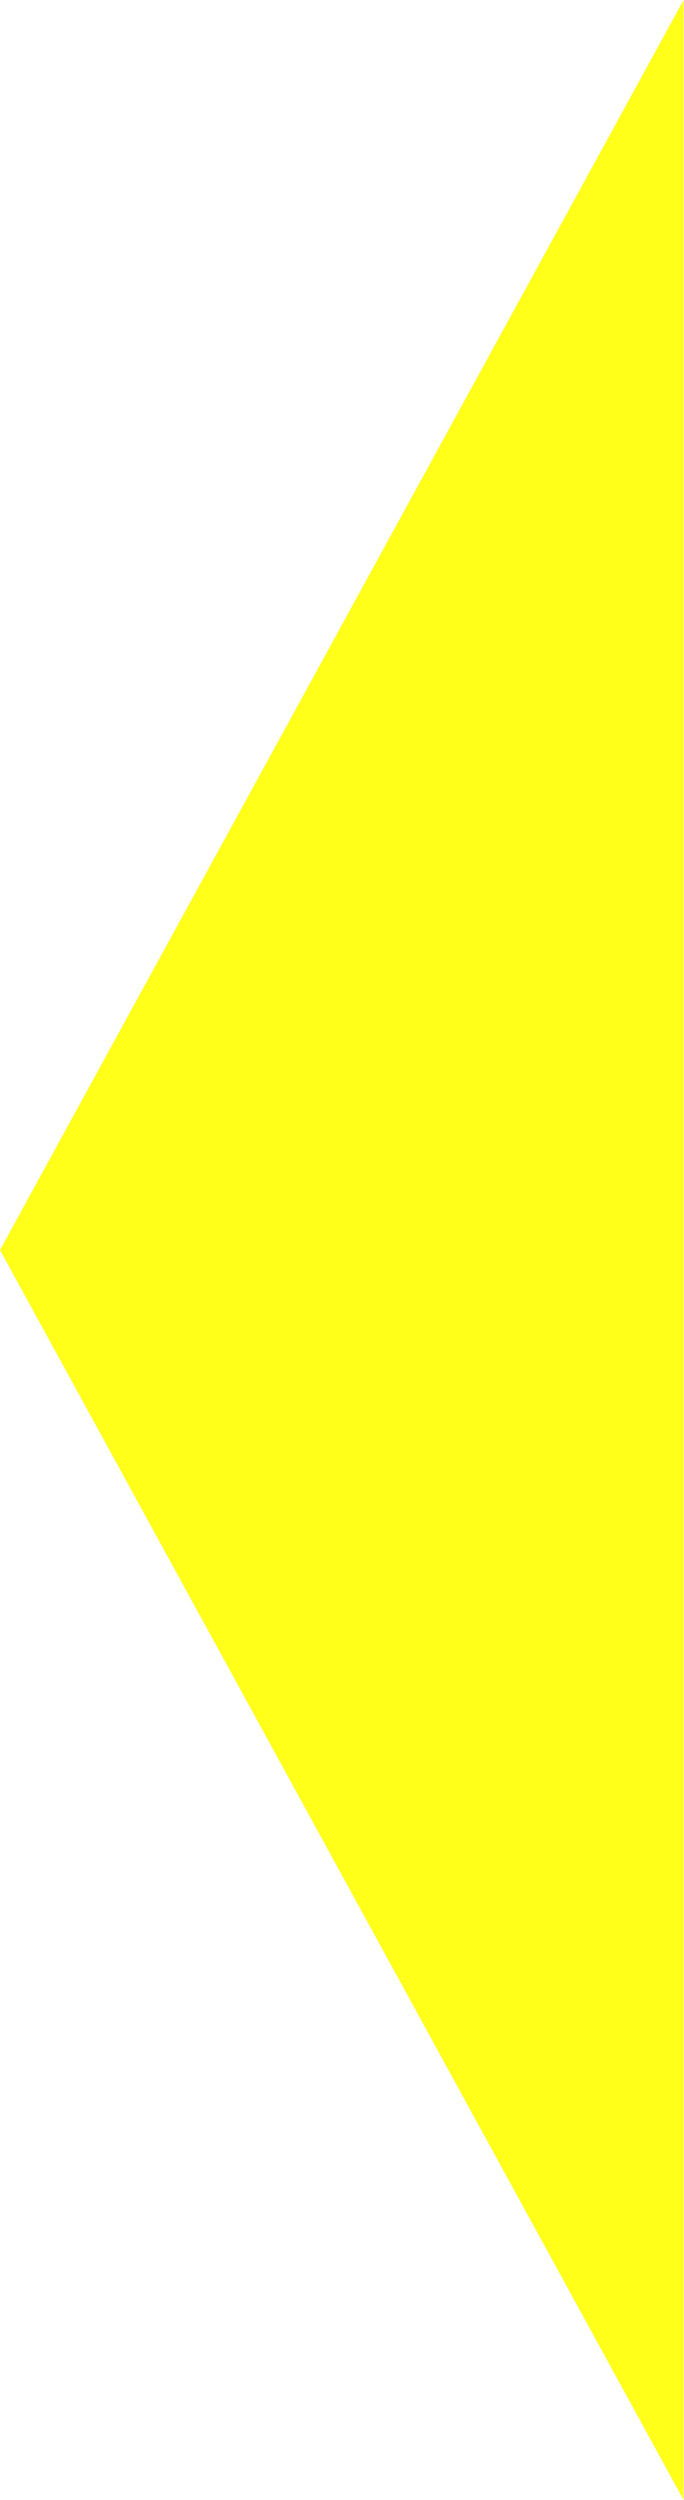
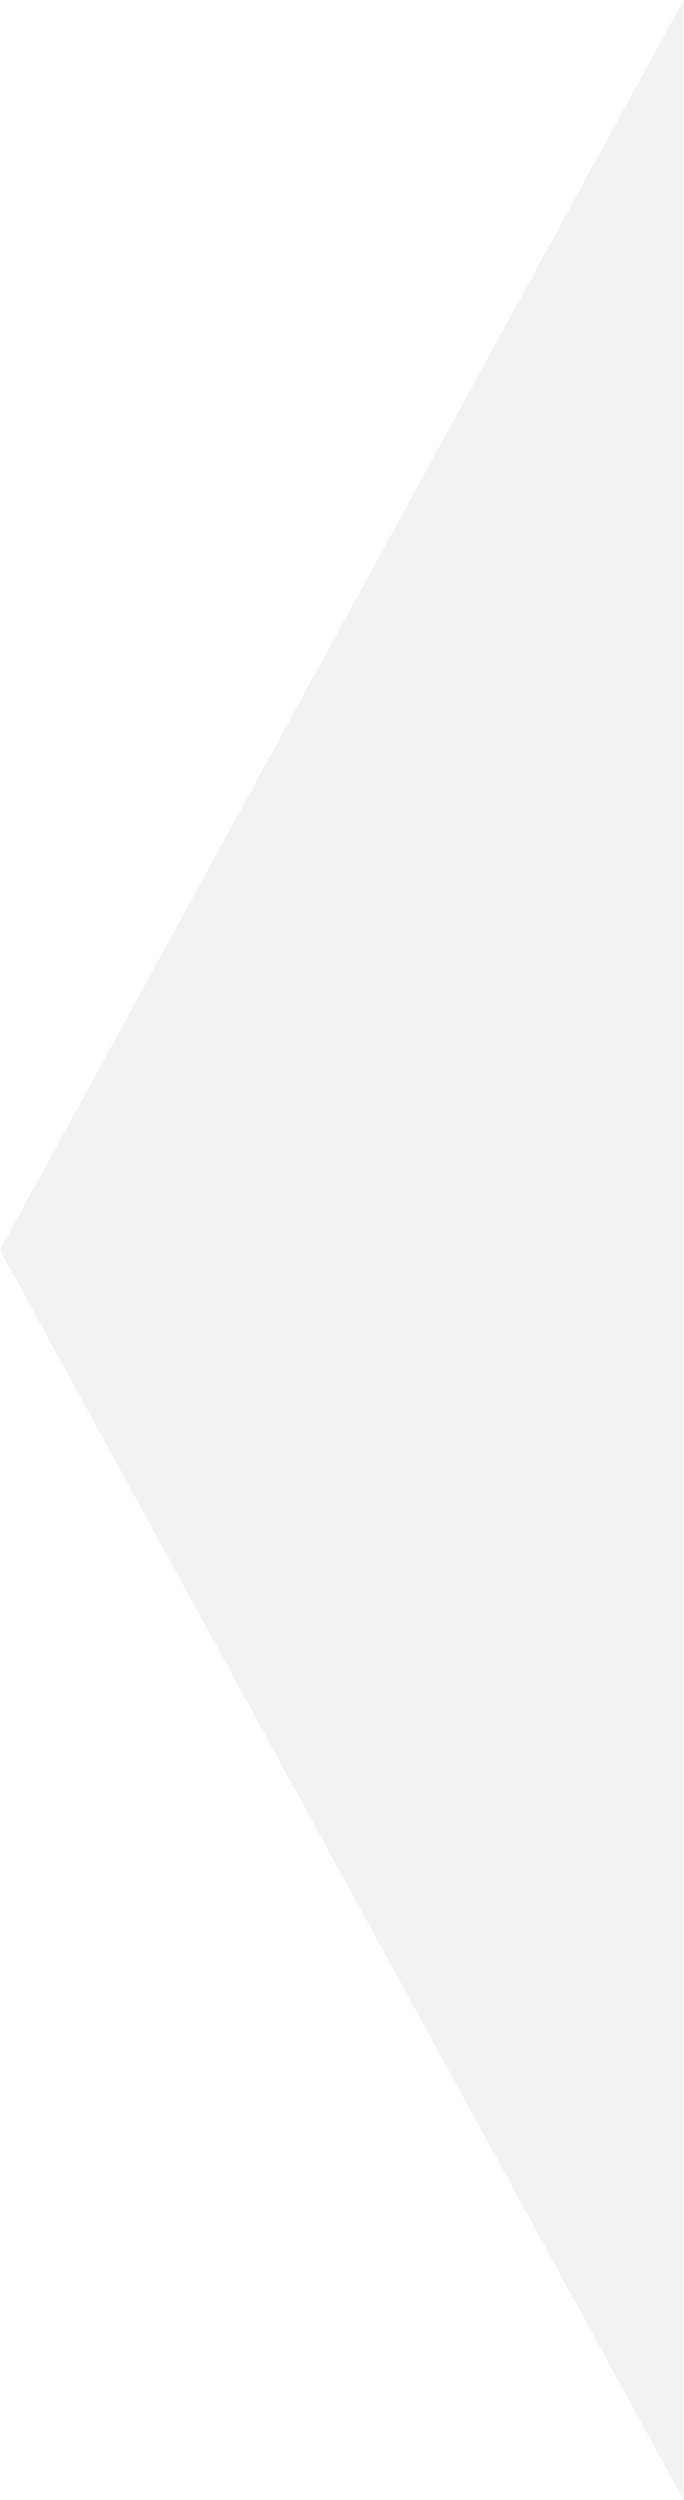
<svg xmlns="http://www.w3.org/2000/svg" width="70px" height="256px" viewBox="0 0 70 256" version="1.1">
  <defs />
  <g id="Main" stroke="none" stroke-width="1" fill="none" fill-rule="evenodd">
-     <g id="Desktop" transform="translate(-640, -576)" fill="#FFFF1A" fill-rule="nonzero">
+     <g id="Desktop" transform="translate(-640, -576)" fill="#F2F2F2" fill-rule="nonzero">
      <g id="Header">
        <polygon id="AngleShape" points="710 576 640 704 710 832" />
      </g>
    </g>
  </g>
</svg>
